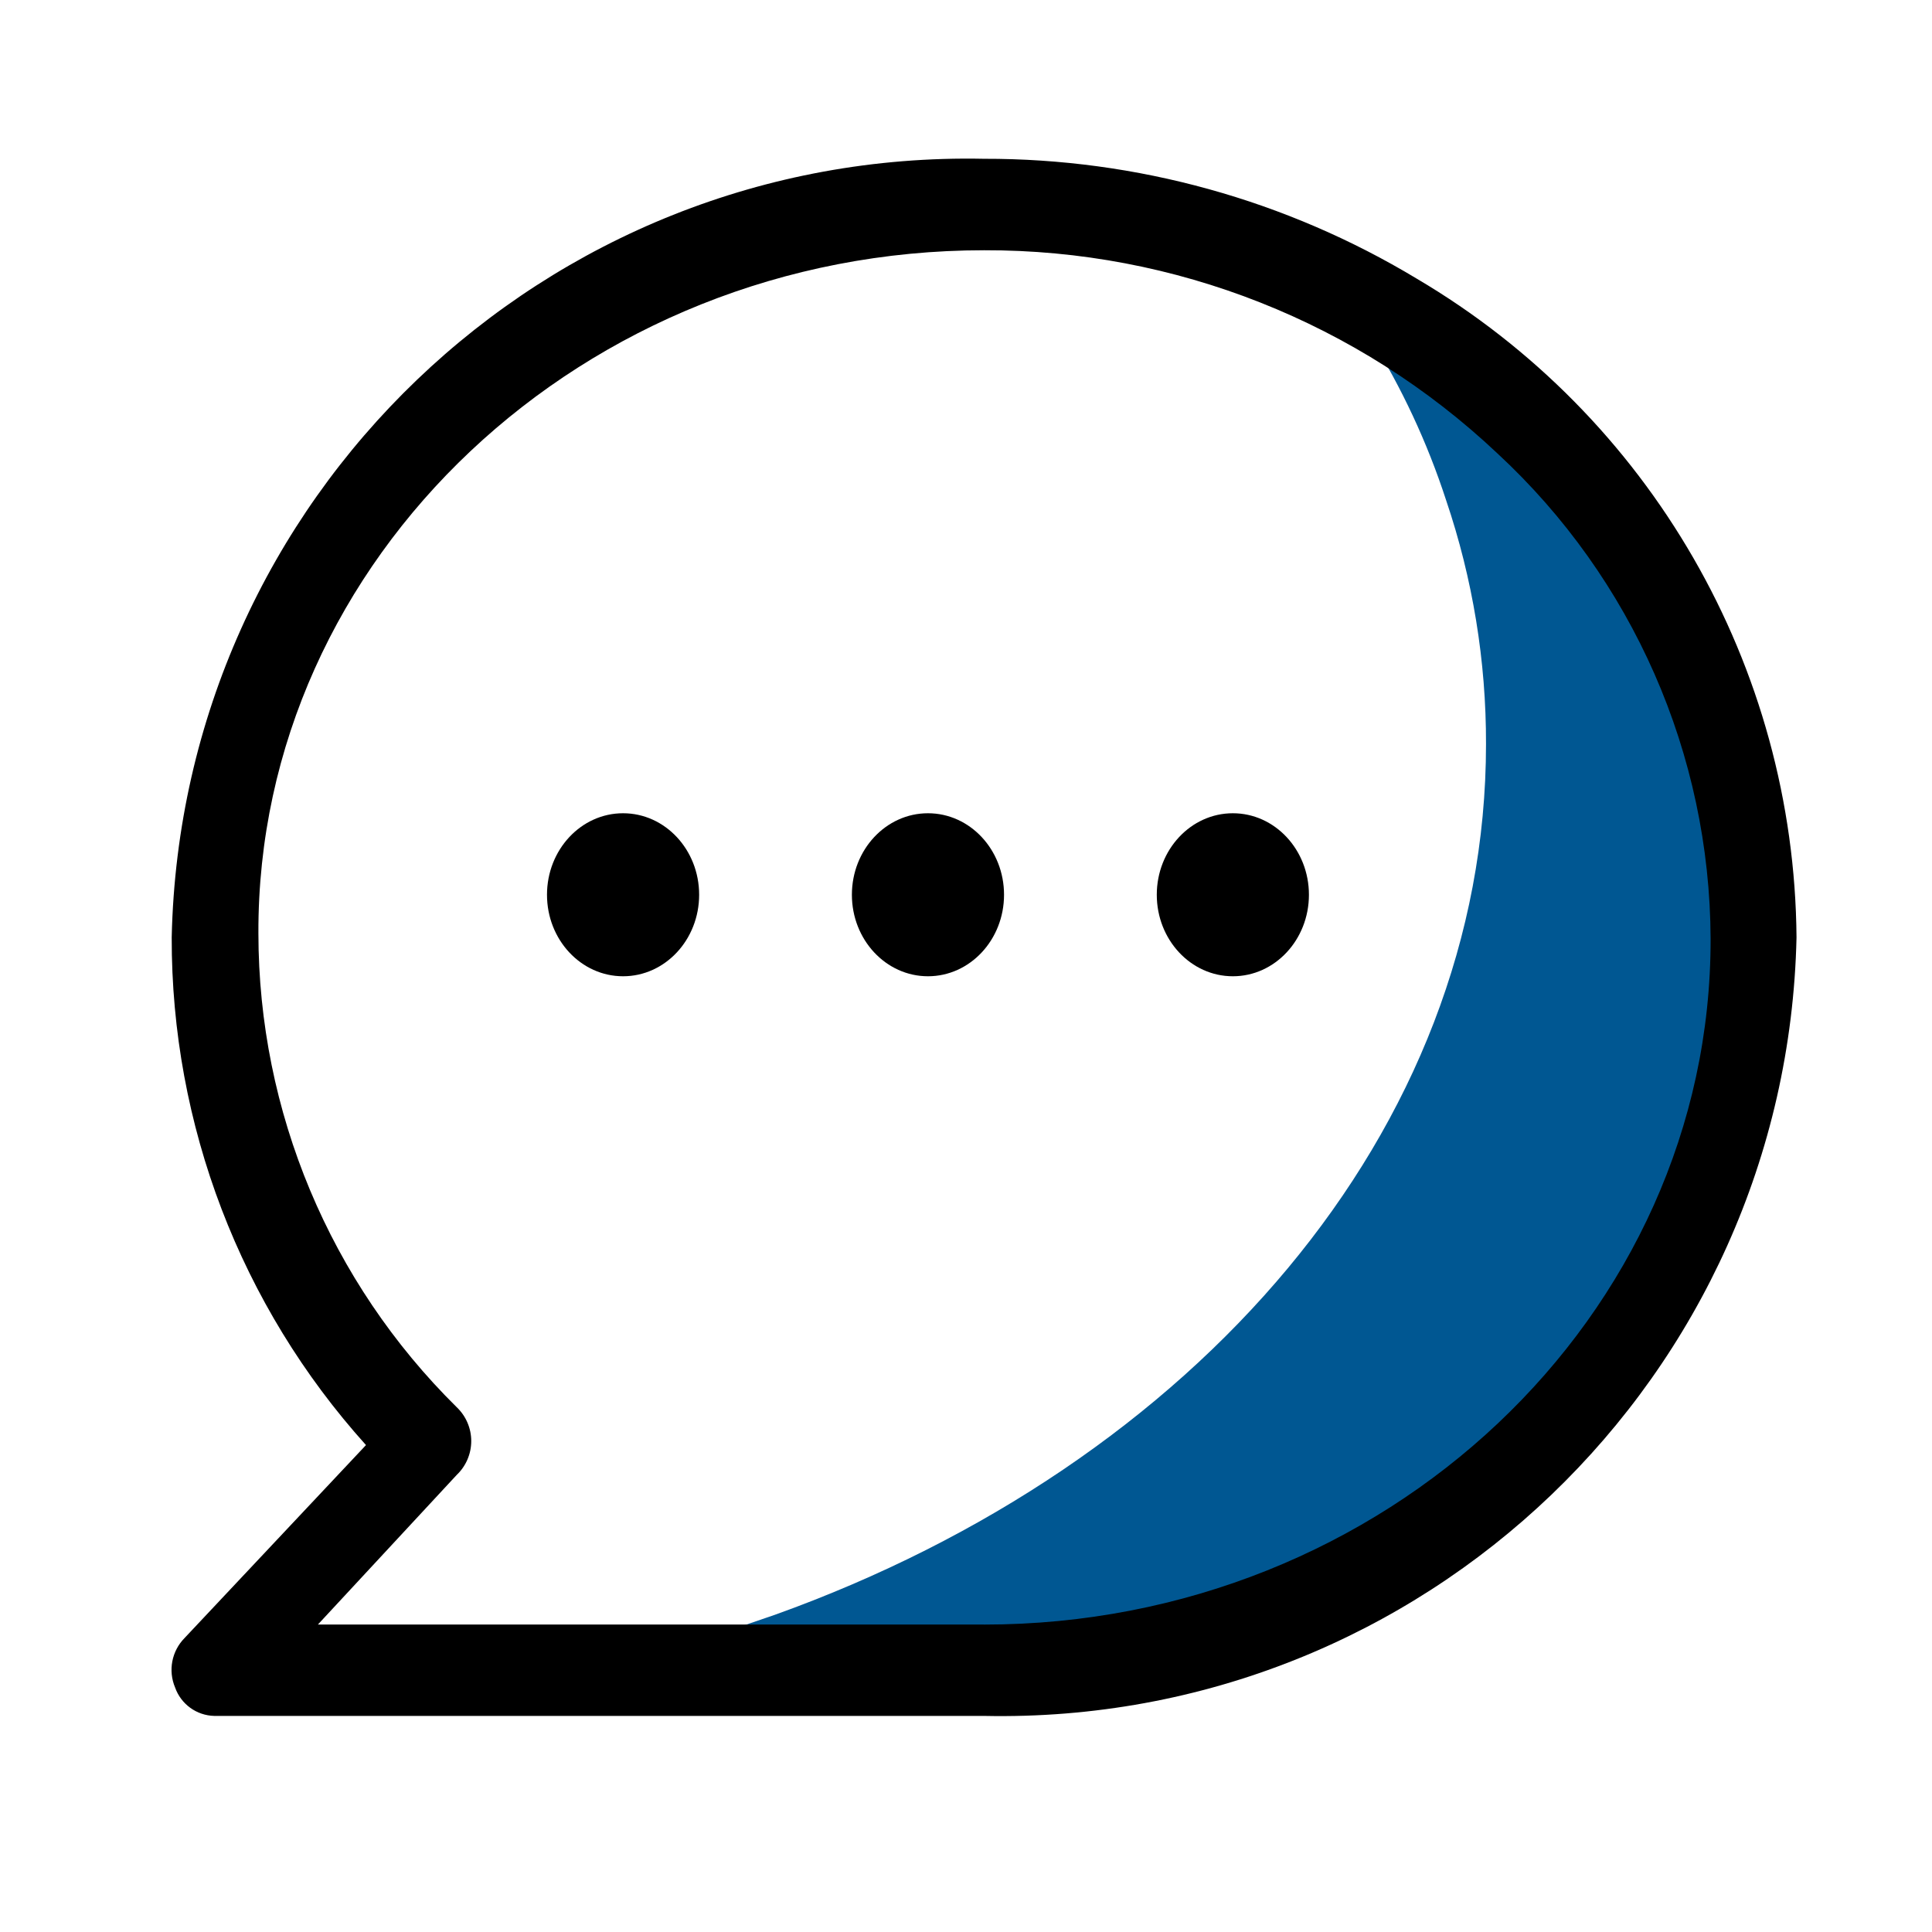
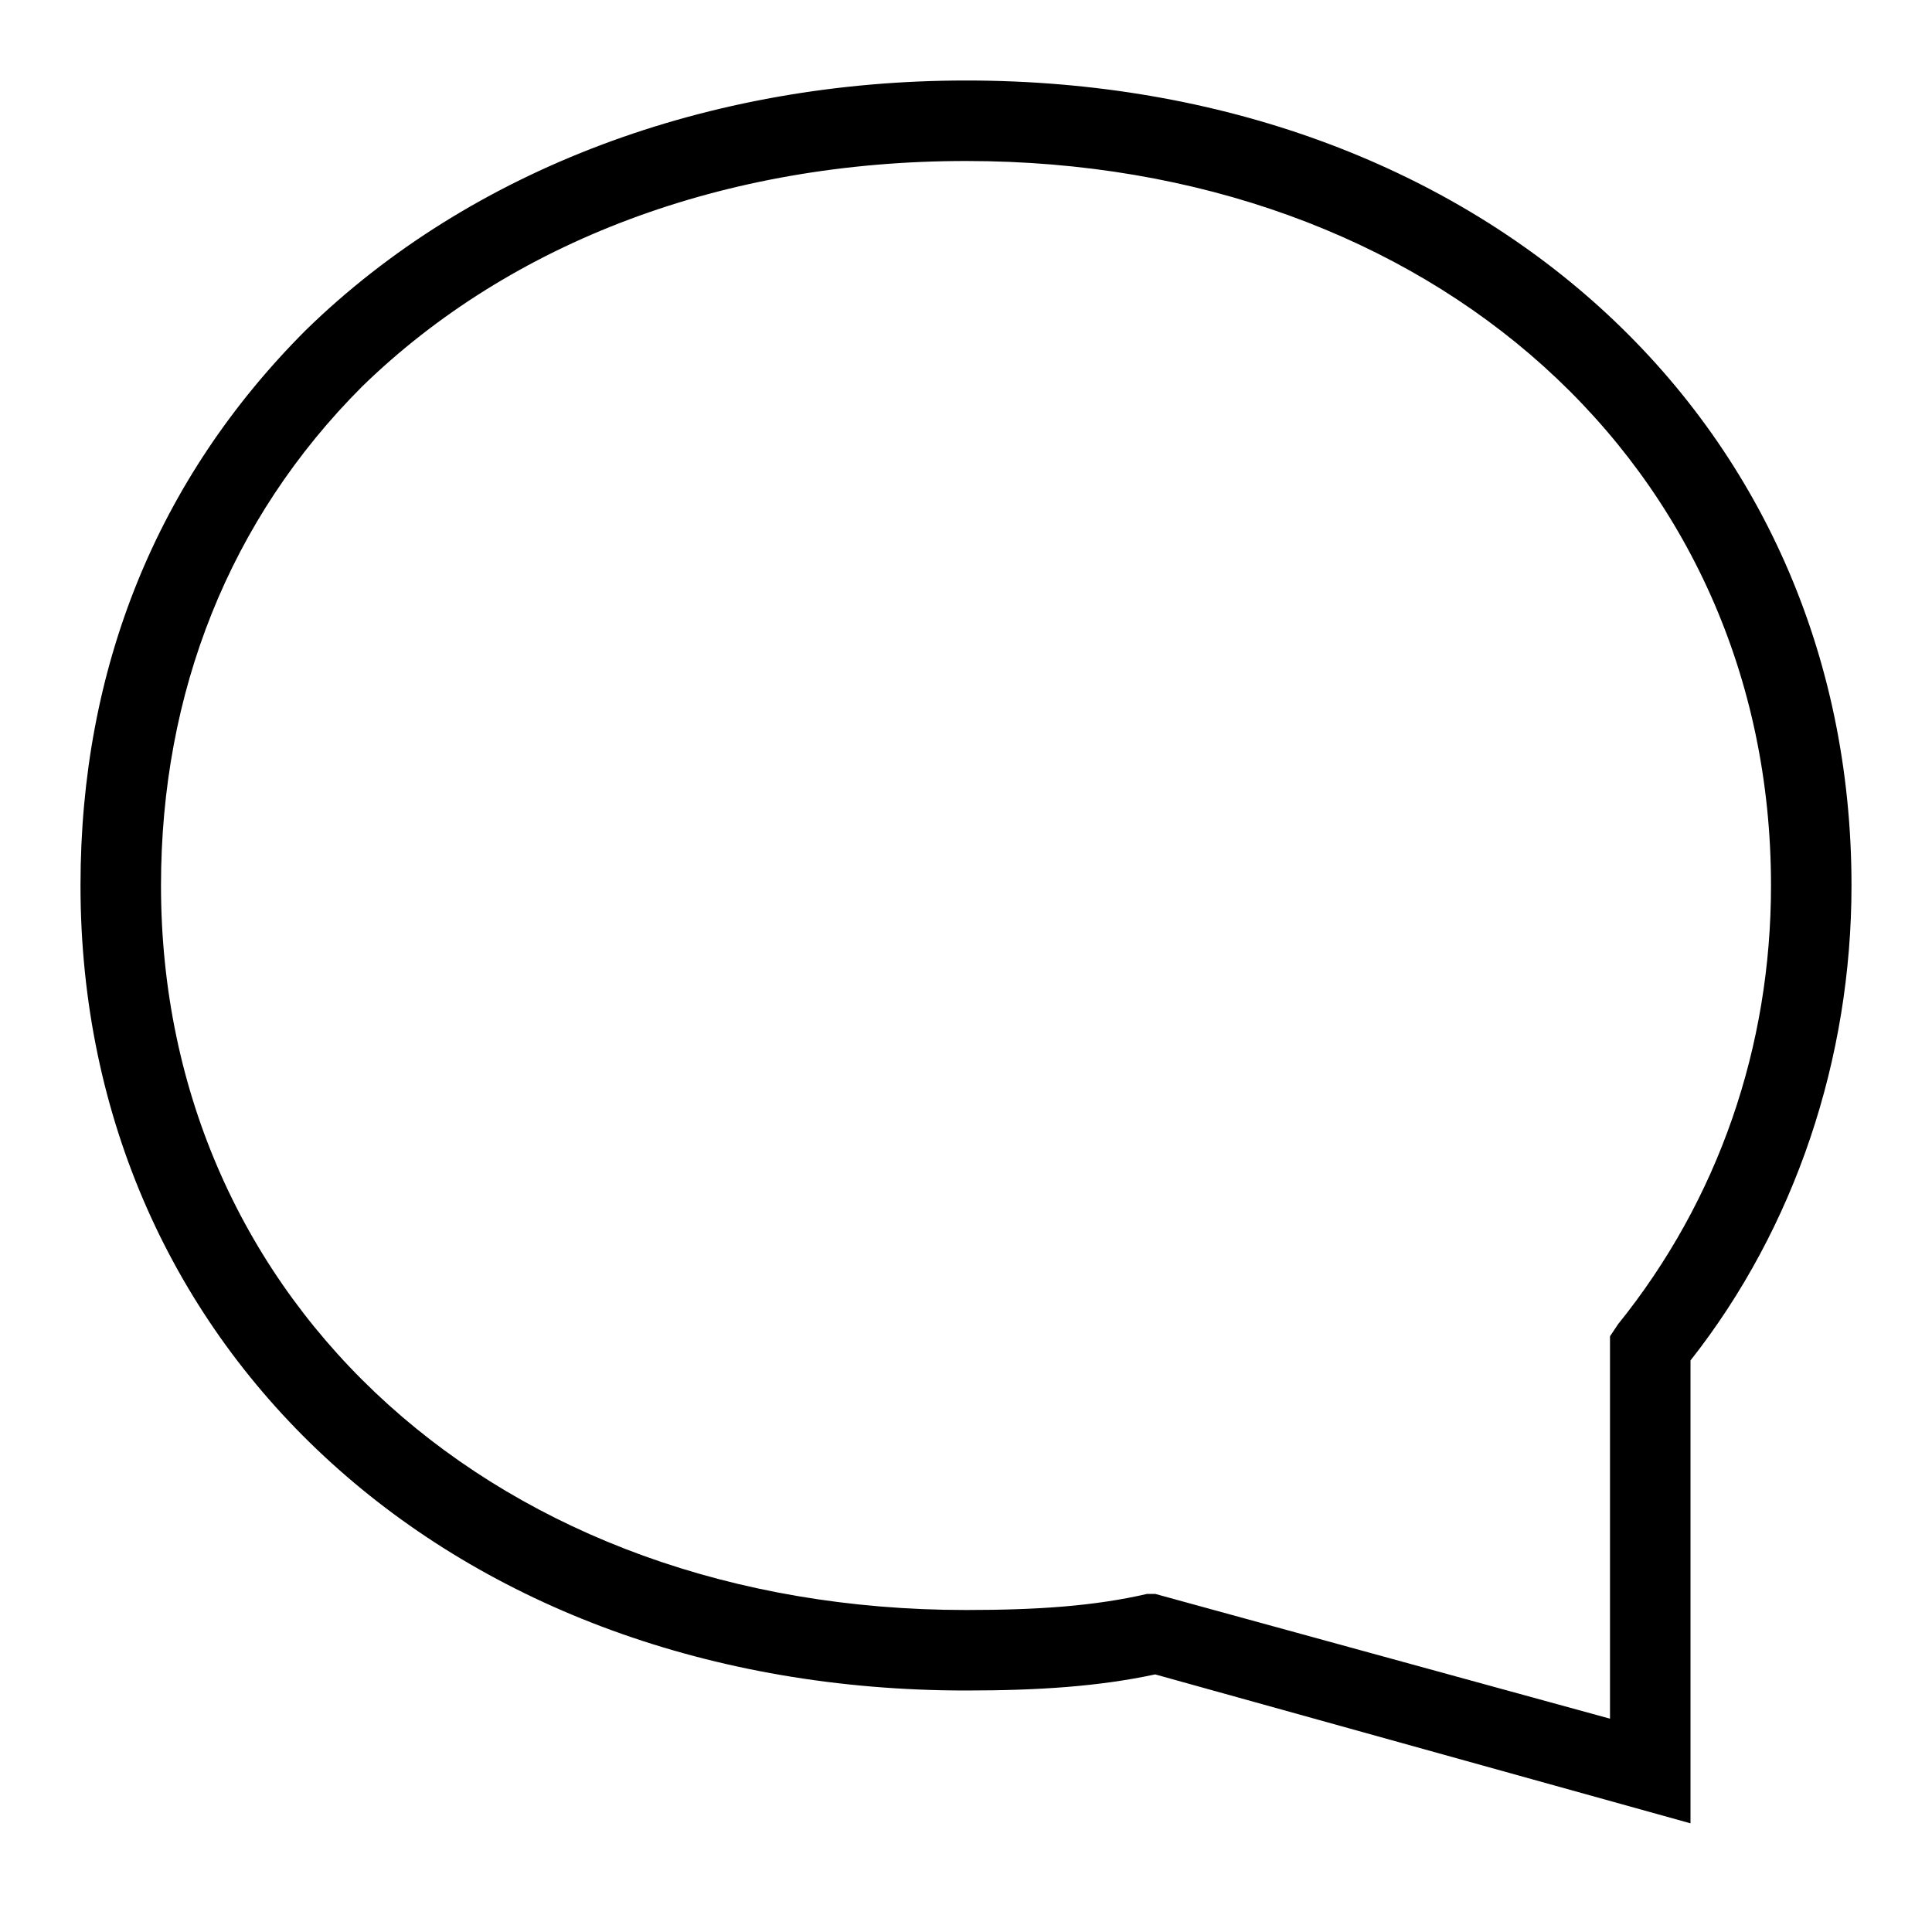
- <svg xmlns="http://www.w3.org/2000/svg" width="32" height="32">
+ <svg xmlns="http://www.w3.org/2000/svg" width="48" height="48">
  <g>
    <rect fill="none" id="canvas_background" height="402" width="582" y="-1" x="-1" />
  </g>
  <g>
-     <path stroke="null" fill="#005792" id="svg_1" d="m28.685,15.926a12.535,12.535 0 0 1 -12.791,12.258l-2.771,0a15.338,15.338 0 0 1 -1.066,-1.172l0.778,-0.266c6.95,-2.494 11.778,-8.005 11.778,-14.421a12.492,12.492 0 0 0 -0.661,-4.04l0,0a12.332,12.332 0 0 0 -1.268,-2.718a12.151,12.151 0 0 1 6.001,10.36z" class="cls-1" />
-     <path stroke="null" id="svg_2" d="m23.465,4.615a13.826,13.826 0 0 0 -7.165,-1.985a13.187,13.187 0 0 0 -13.456,12.895a12.525,12.525 0 0 0 3.218,8.41l-3.005,3.196a0.751,0.751 0 0 0 -0.157,0.819a0.706,0.706 0 0 0 0.65,0.471l12.75,0a13.187,13.187 0 0 0 13.456,-12.895a12.783,12.783 0 0 0 -6.291,-10.911zm-7.165,22.292l-11.034,0l2.299,-2.478a0.774,0.774 0 0 0 0,-1.121a11.034,11.034 0 0 1 -3.285,-7.849c-0.022,-6.212 5.382,-11.314 12.021,-11.314a12.335,12.335 0 0 1 8.5,3.364l0,0a11.011,11.011 0 0 1 3.532,8.04c0.011,6.257 -5.394,11.359 -12.032,11.359z" />
-     <ellipse id="svg_3" ry="1.35" rx="1.26" cy="14.82" cx="10.32" />
-     <ellipse id="svg_4" ry="1.35" rx="1.26" cy="14.82" cx="15.37" />
-     <ellipse id="svg_5" ry="1.35" rx="1.26" cy="14.82" cx="20.42" />
+     <path id="svg_2" d="m42,45.3l-13.3,-3.7c-1.4,0.3 -2.9,0.4 -4.7,0.4c-12.7,0 -22,-8.4 -22,-20c0,-5.4 1.9,-10.1 5.6,-13.8c4.1,-4 10,-6.2 16.4,-6.2c12.7,0 22,8.4 22,20c0,4.3 -1.4,8.5 -4,11.8l0,11.5zm-13.3,-5.7l11.3,3.1l0,-9.5l0.2,-0.3c2.5,-3.1 3.8,-6.9 3.8,-10.9c0,-10.4 -8.4,-18 -20,-18c-6,0 -11.3,2 -15,5.6c-3.3,3.3 -5,7.6 -5,12.4c0,10.4 8.4,18 20,18c1.8,0 3.2,-0.1 4.5,-0.4l0.2,0z" />
  </g>
</svg>
